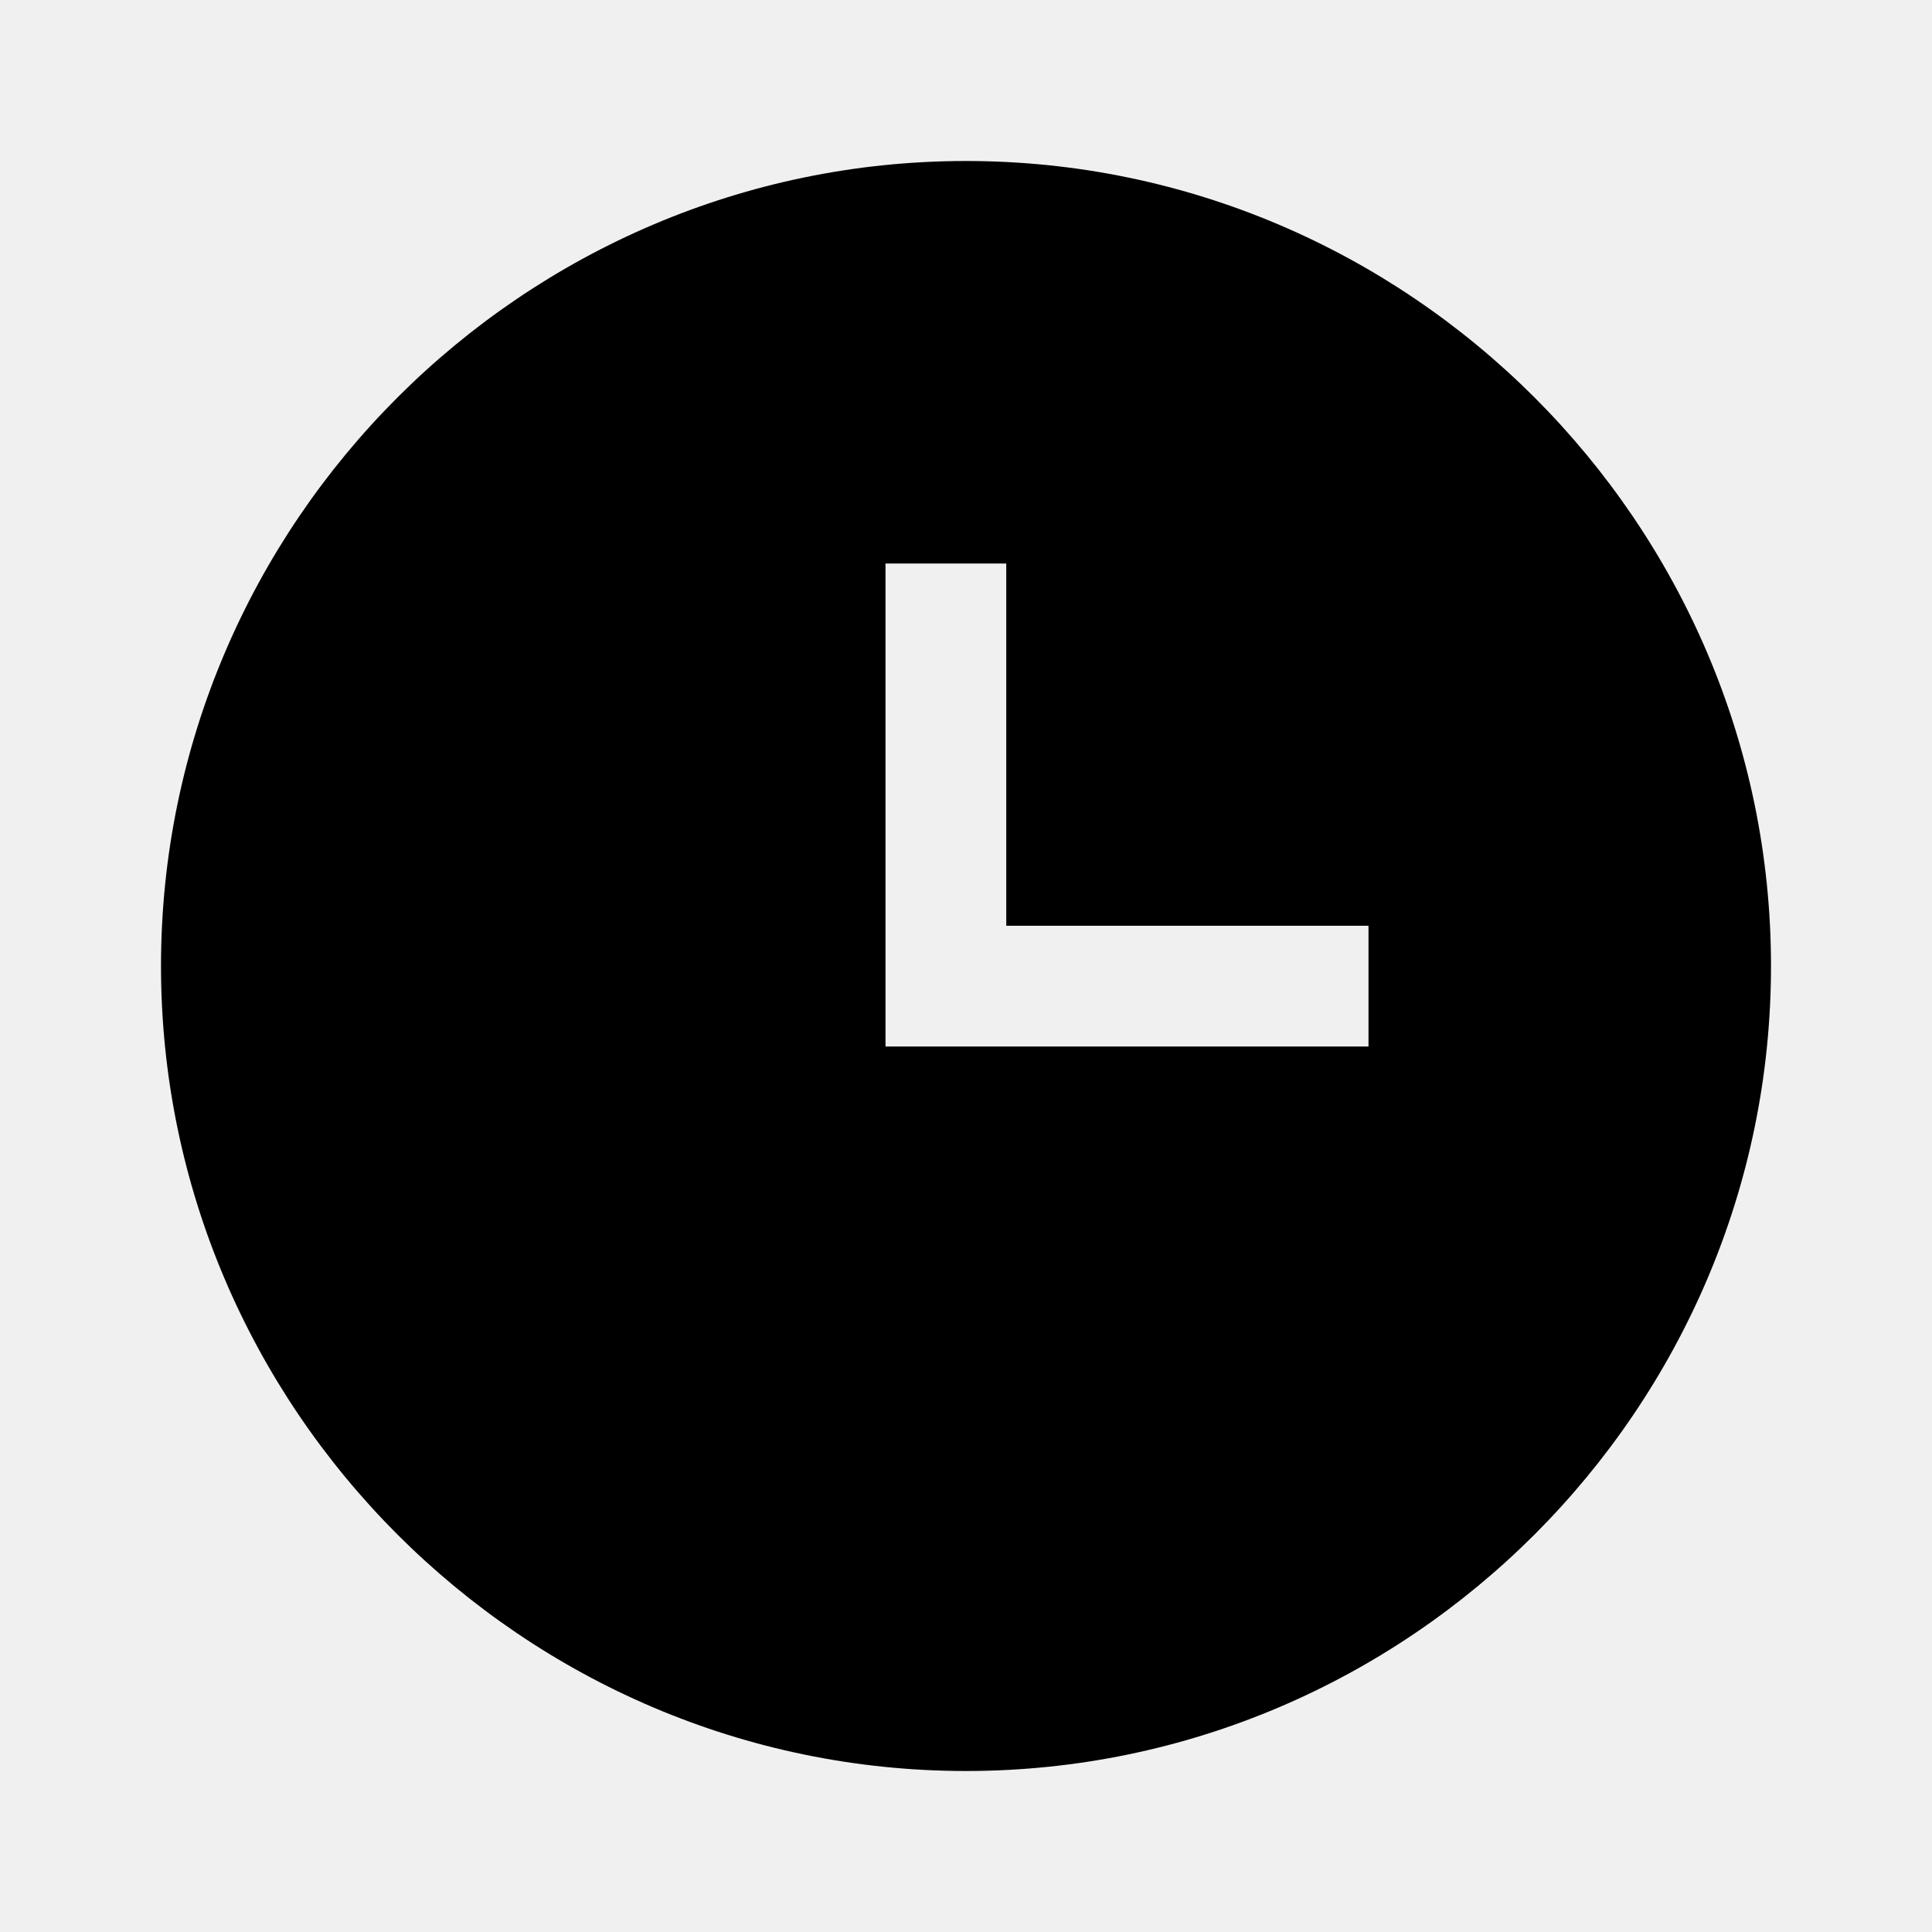
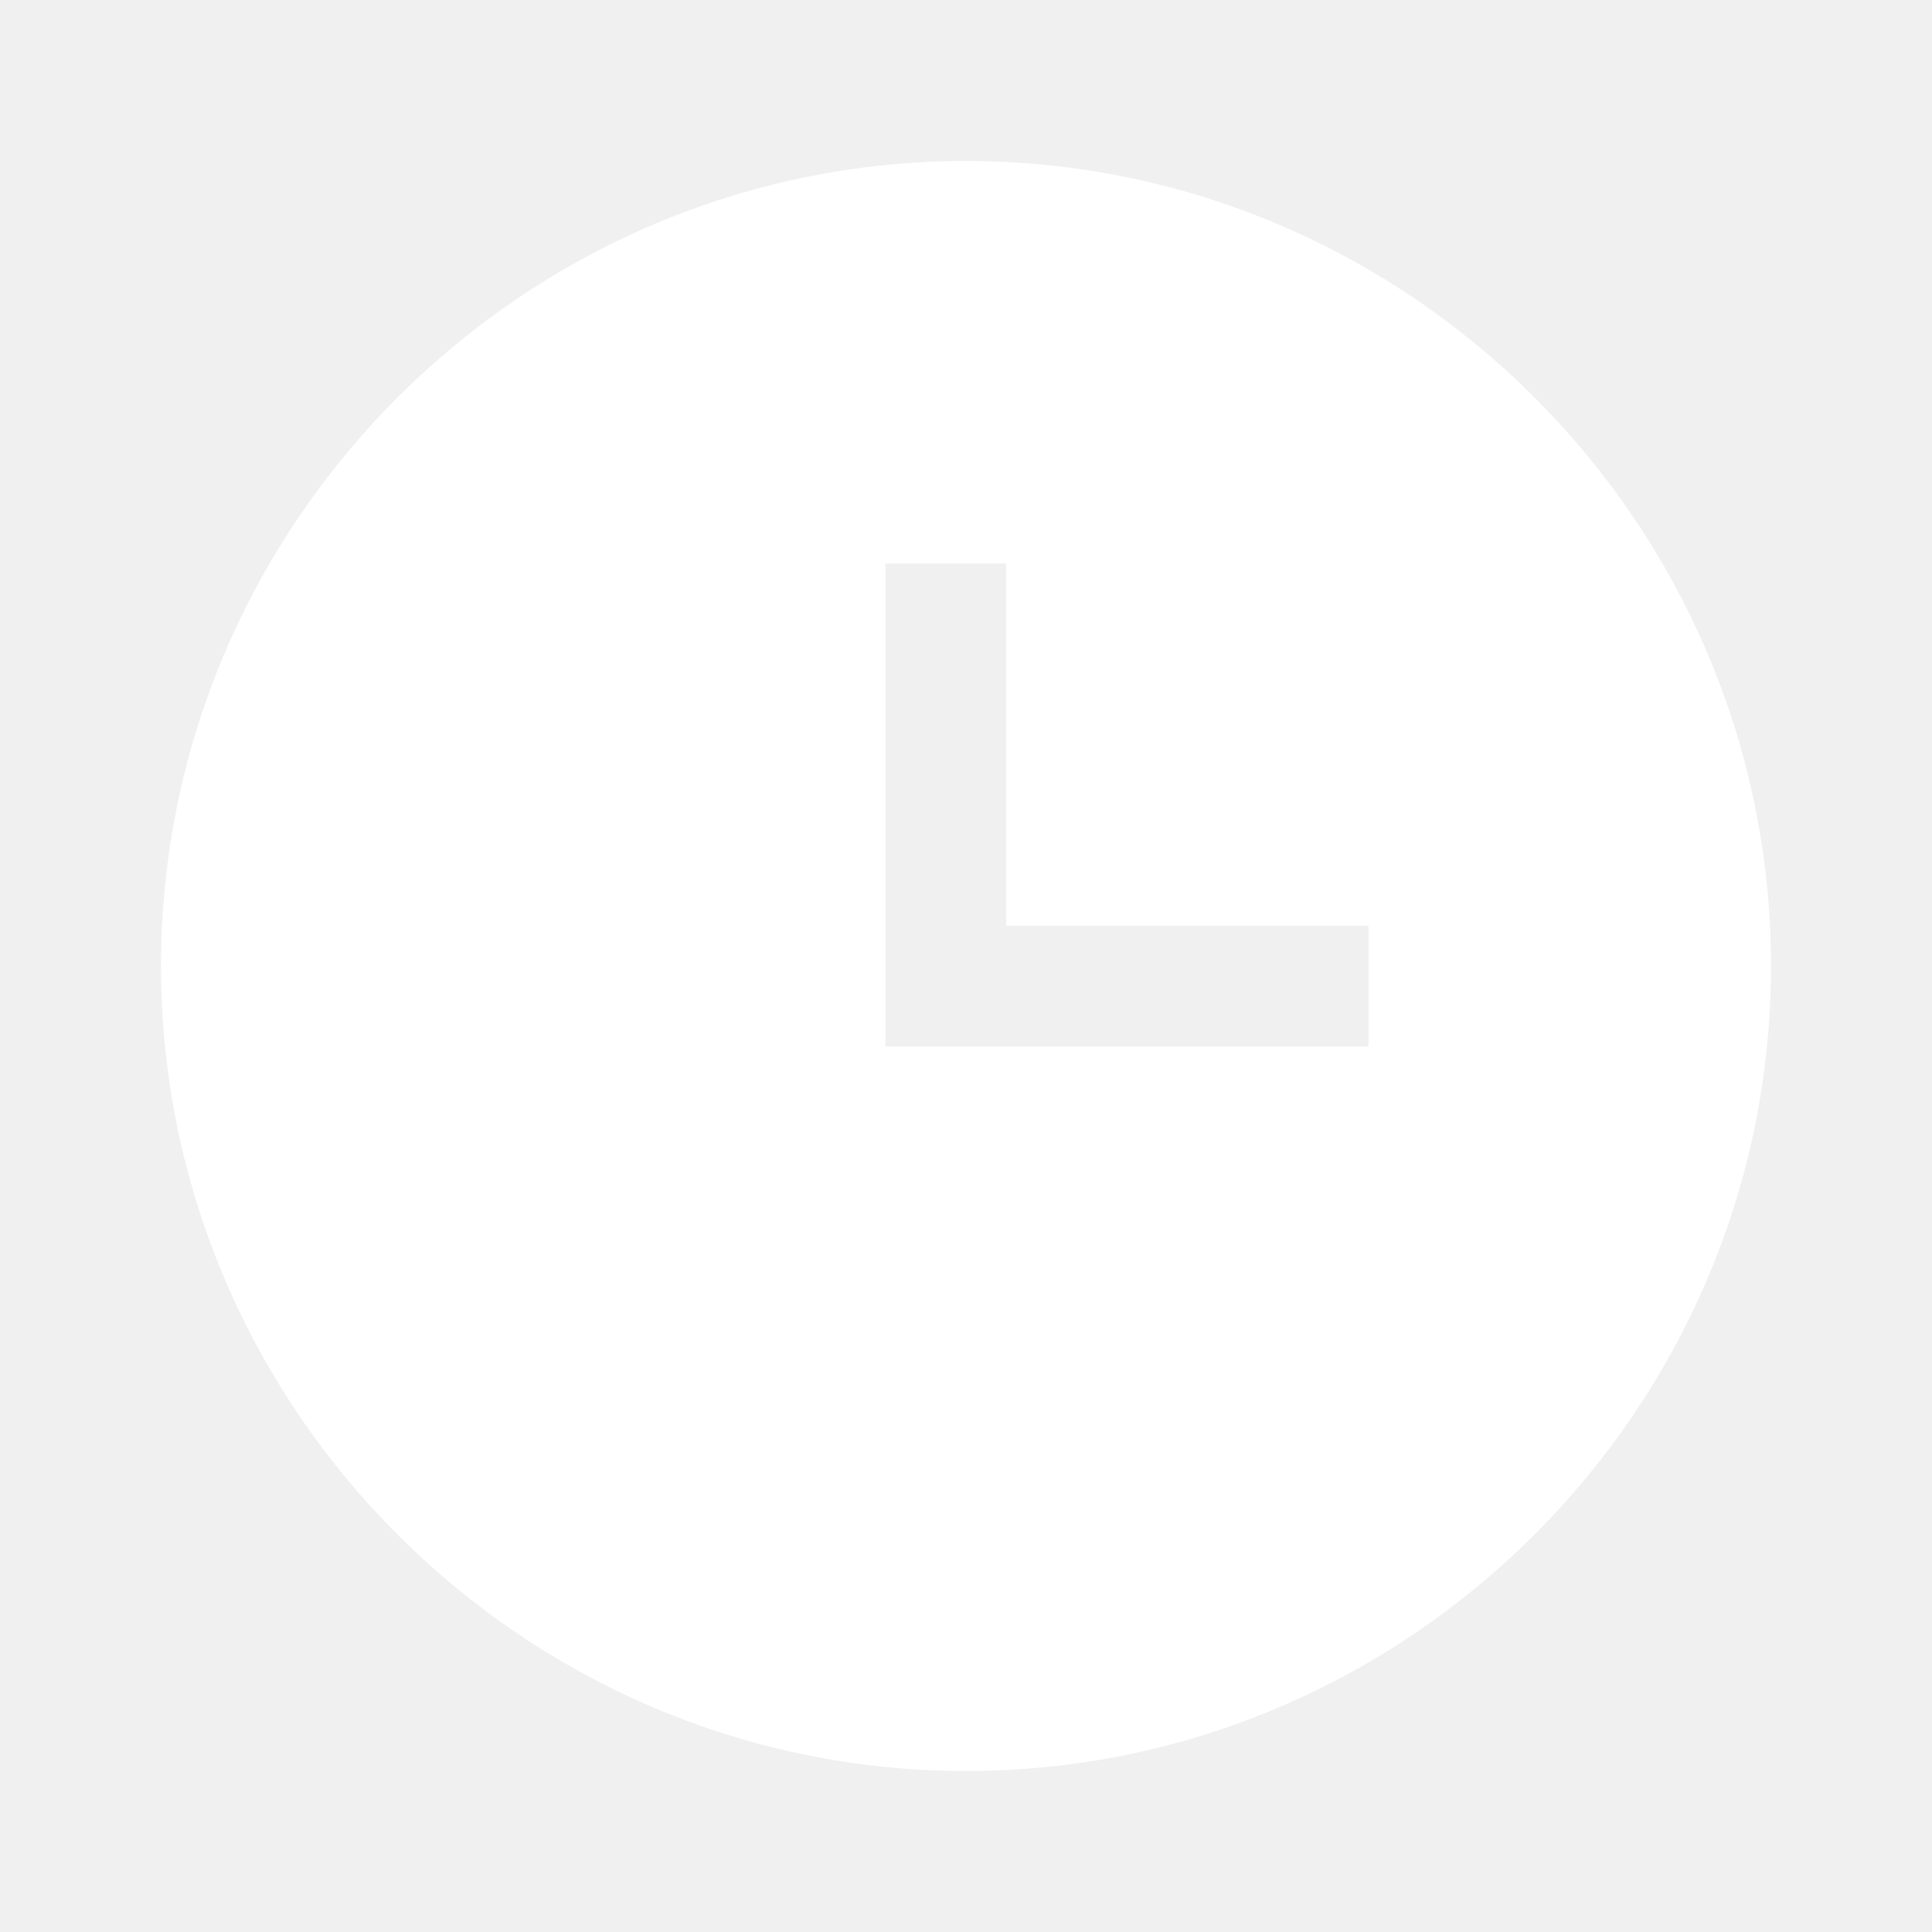
<svg xmlns="http://www.w3.org/2000/svg" viewBox="0 0 24 24">
-   <path fill="FFFFFF" d="M12 2C6.5 2 2 6.5 2 12C2 17.5 6.5 22 12 22C17.5 22 22 17.5 22 12S17.5 2 12 2M17 13H11V7H12.5V11.5H17V13Z" />
+   <path fill="#FFFFFF" d="M12 2C6.5 2 2 6.5 2 12C2 17.5 6.5 22 12 22C17.5 22 22 17.5 22 12S17.5 2 12 2M17 13H11V7H12.5V11.5H17V13Z" />
</svg>
